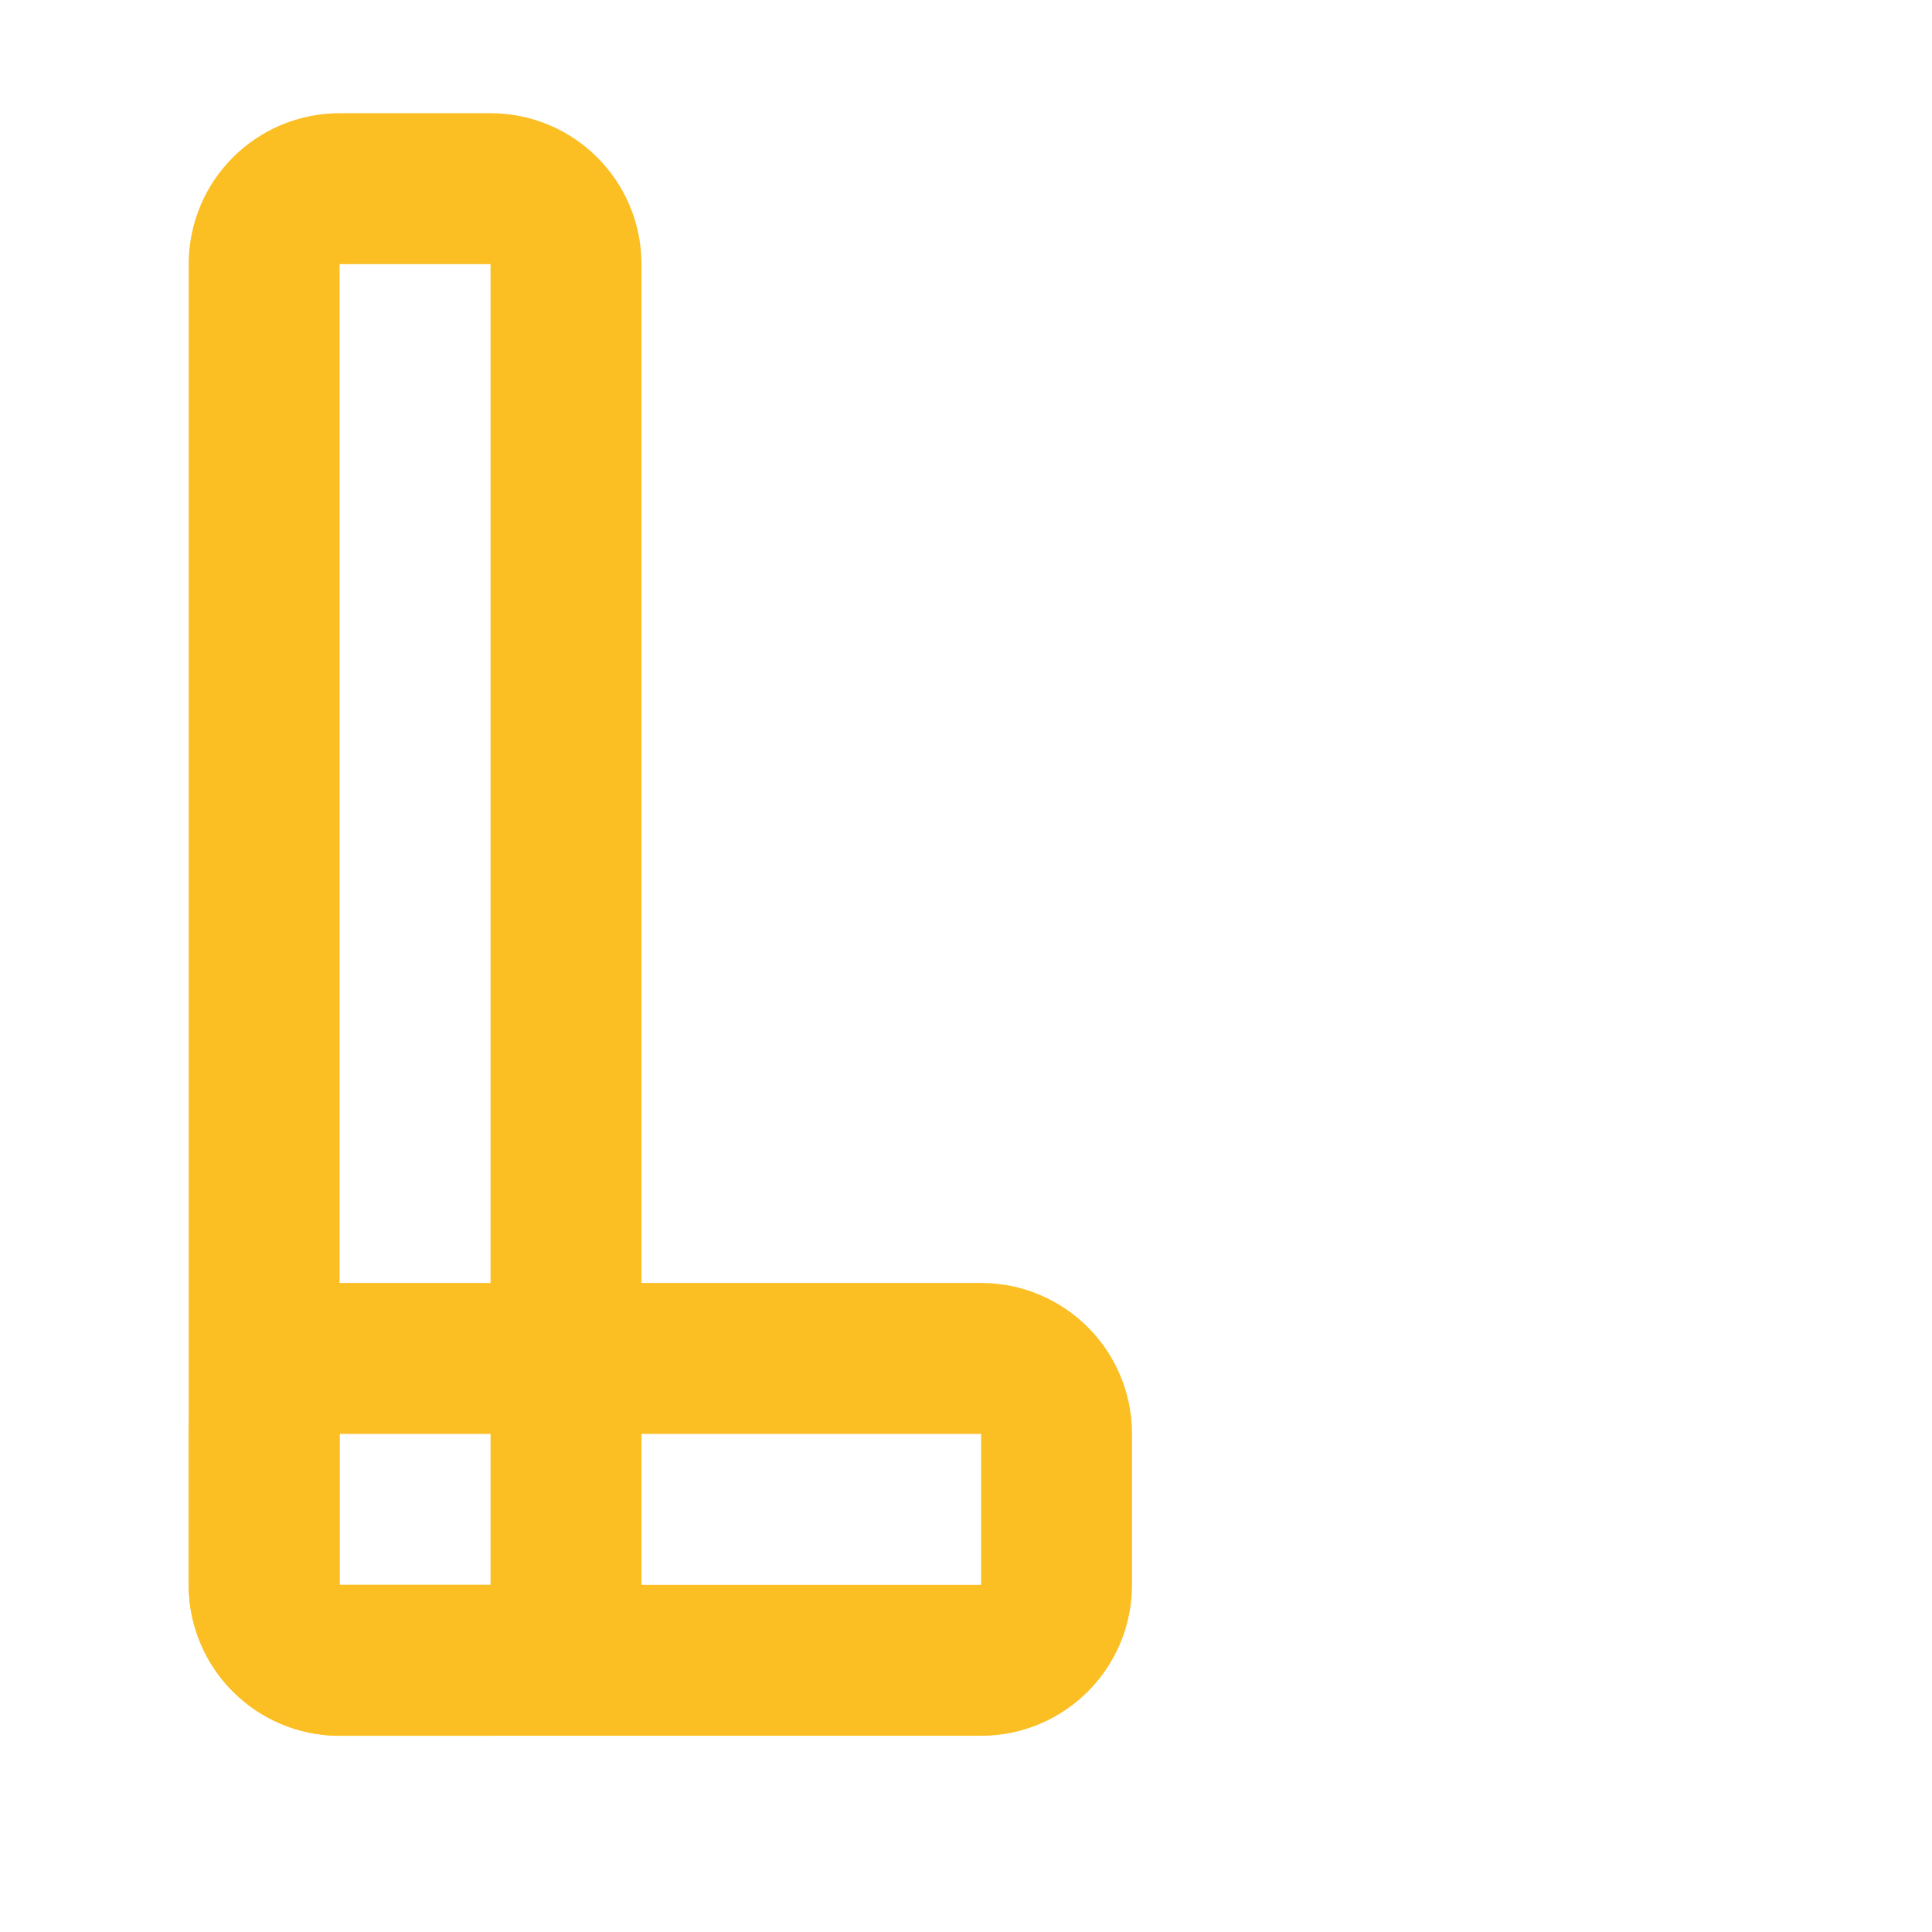
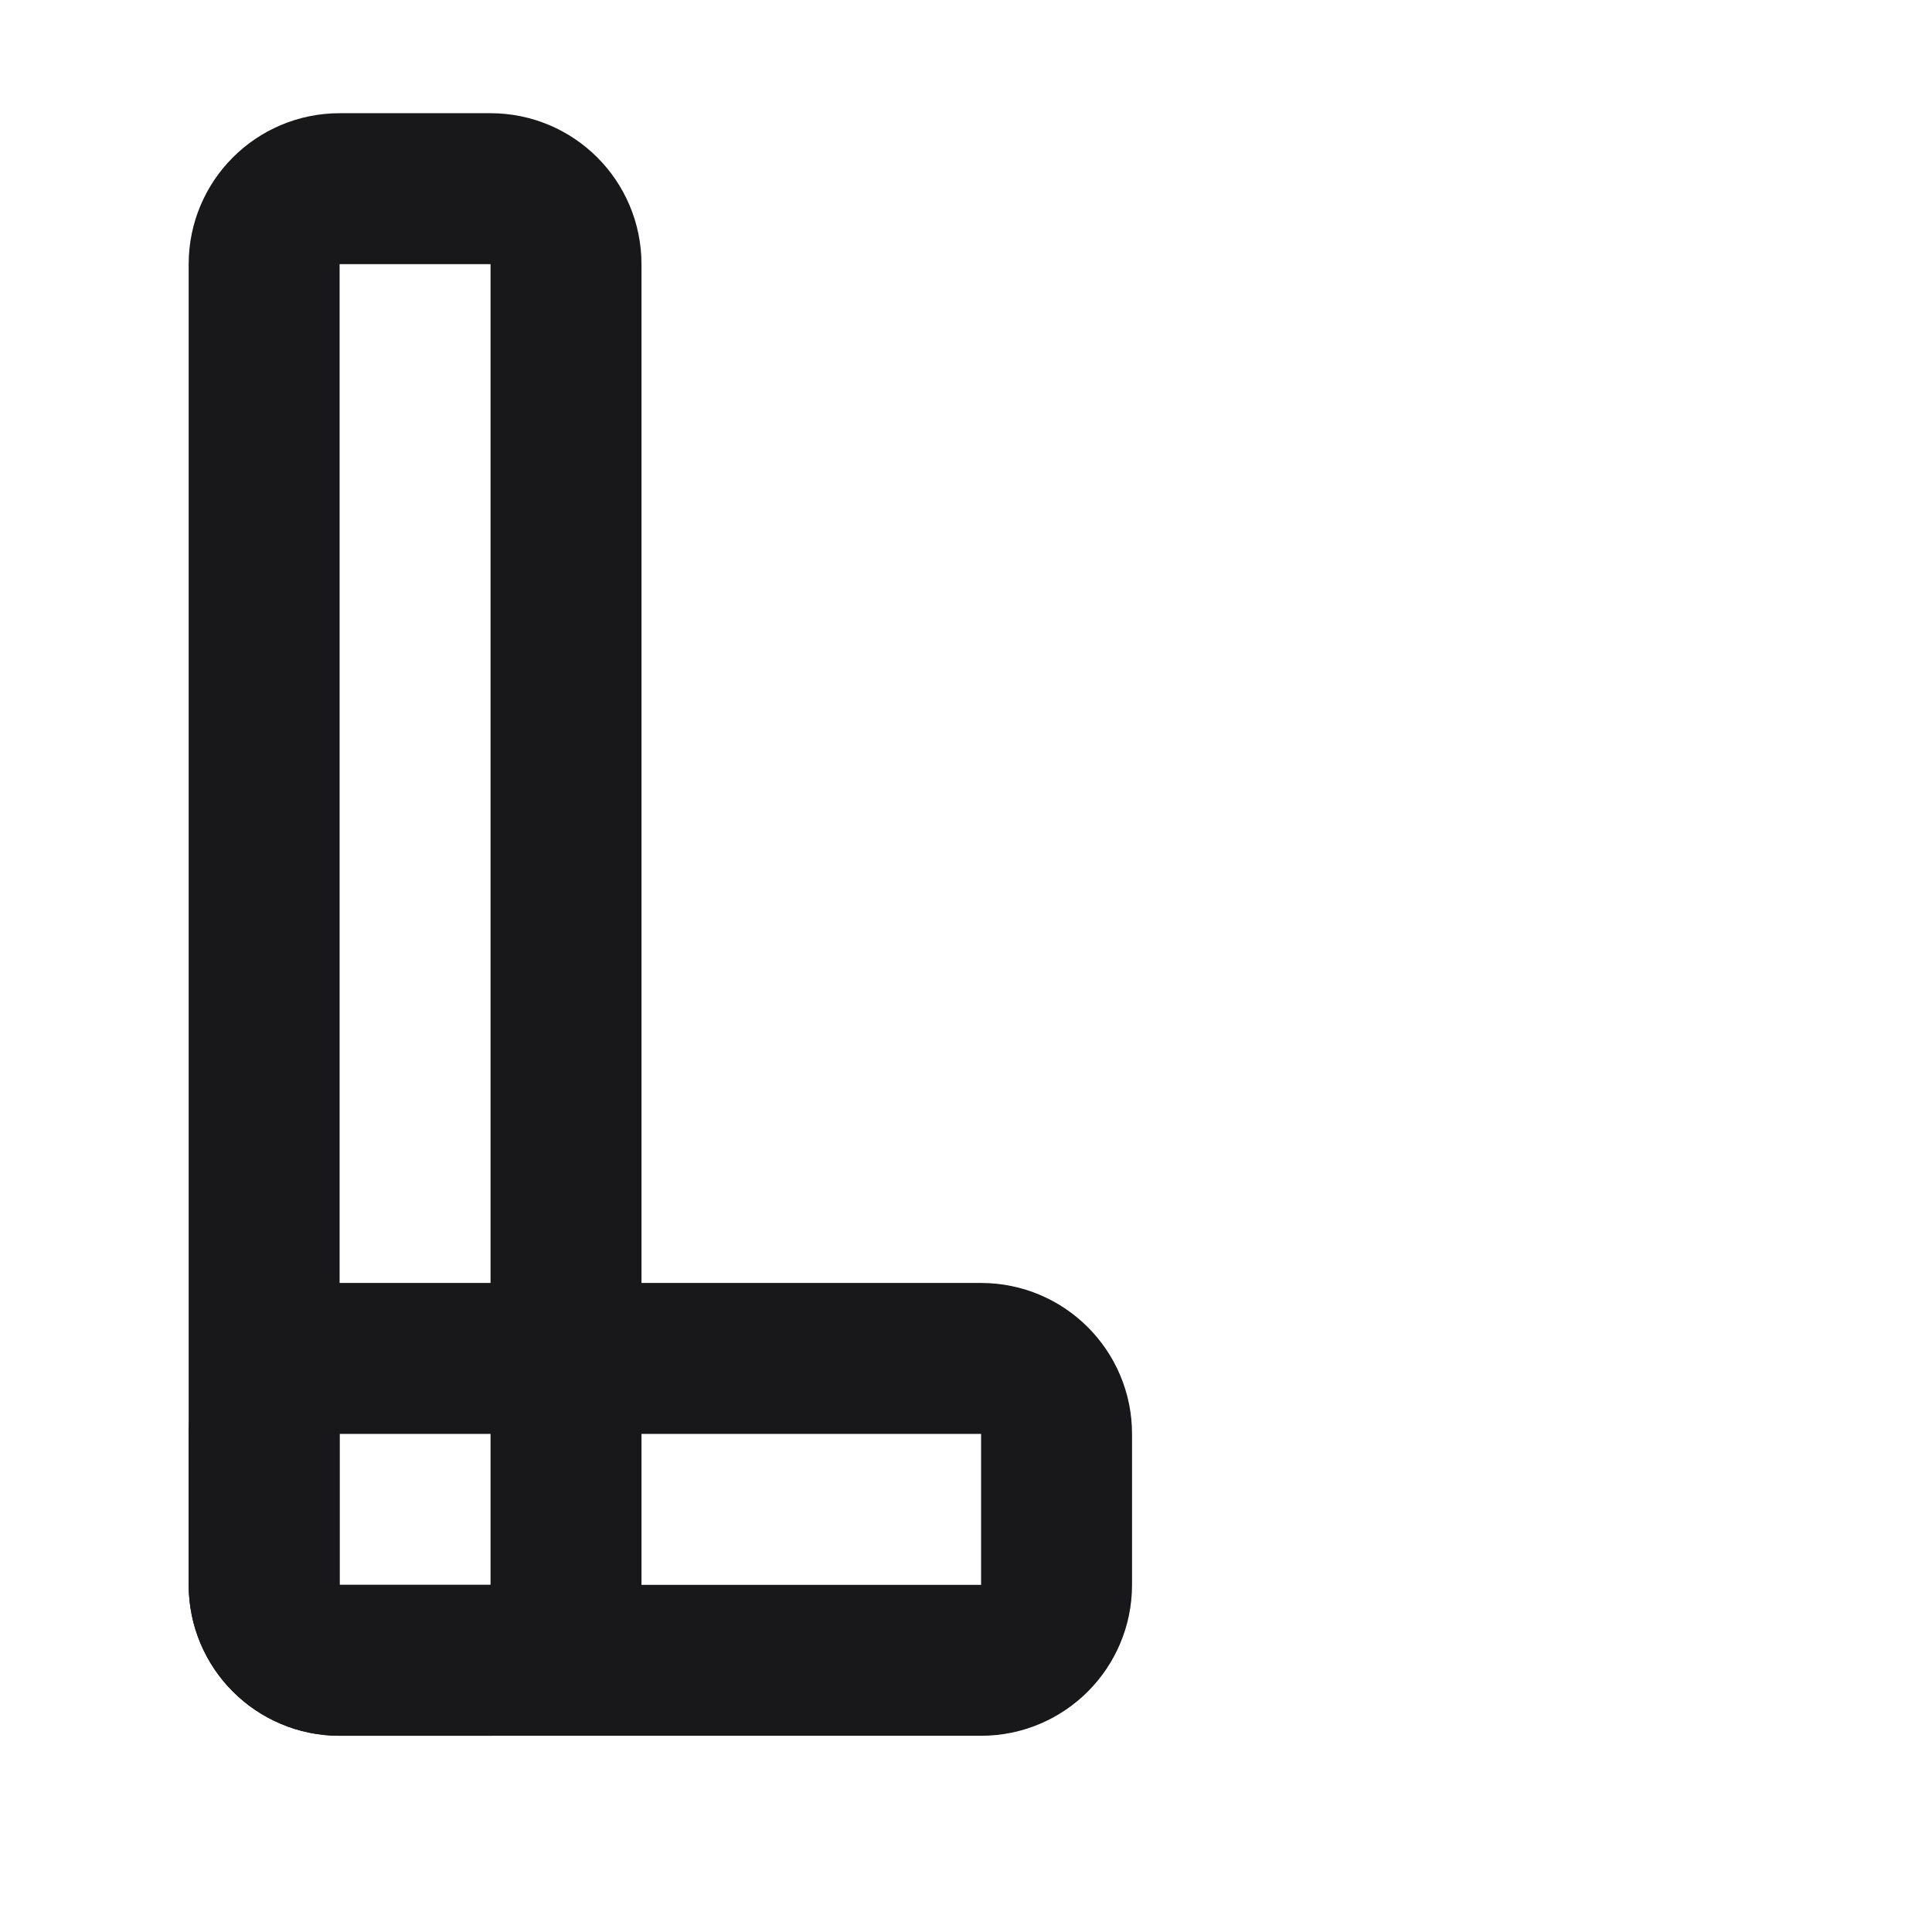
<svg xmlns="http://www.w3.org/2000/svg" width="1024" height="1024" viewBox="0 0 1024 1024">
-   <rect x="140" y="100" width="160" height="780" rx="40" fill="none" stroke="#FBBF24" stroke-width="80" />
-   <rect x="140" y="720" width="420" height="160" rx="40" fill="none" stroke="#FBBF24" stroke-width="80" />
+   <style>
+     /* OS / 브라우저 테마 따라 자동 전환. 라이트면 검정, 다크면 흰색. */
+     .mark { stroke: #18181B; }
+     @media (prefers-color-scheme: dark) {
+       .mark { stroke: #FAFAFA; }
+     }
+   </style>
+   <rect class="mark" x="140" y="100" width="160" height="780" rx="40" fill="none" stroke-width="80" />
+   <rect class="mark" x="140" y="720" width="420" height="160" rx="40" fill="none" stroke-width="80" />
</svg>
